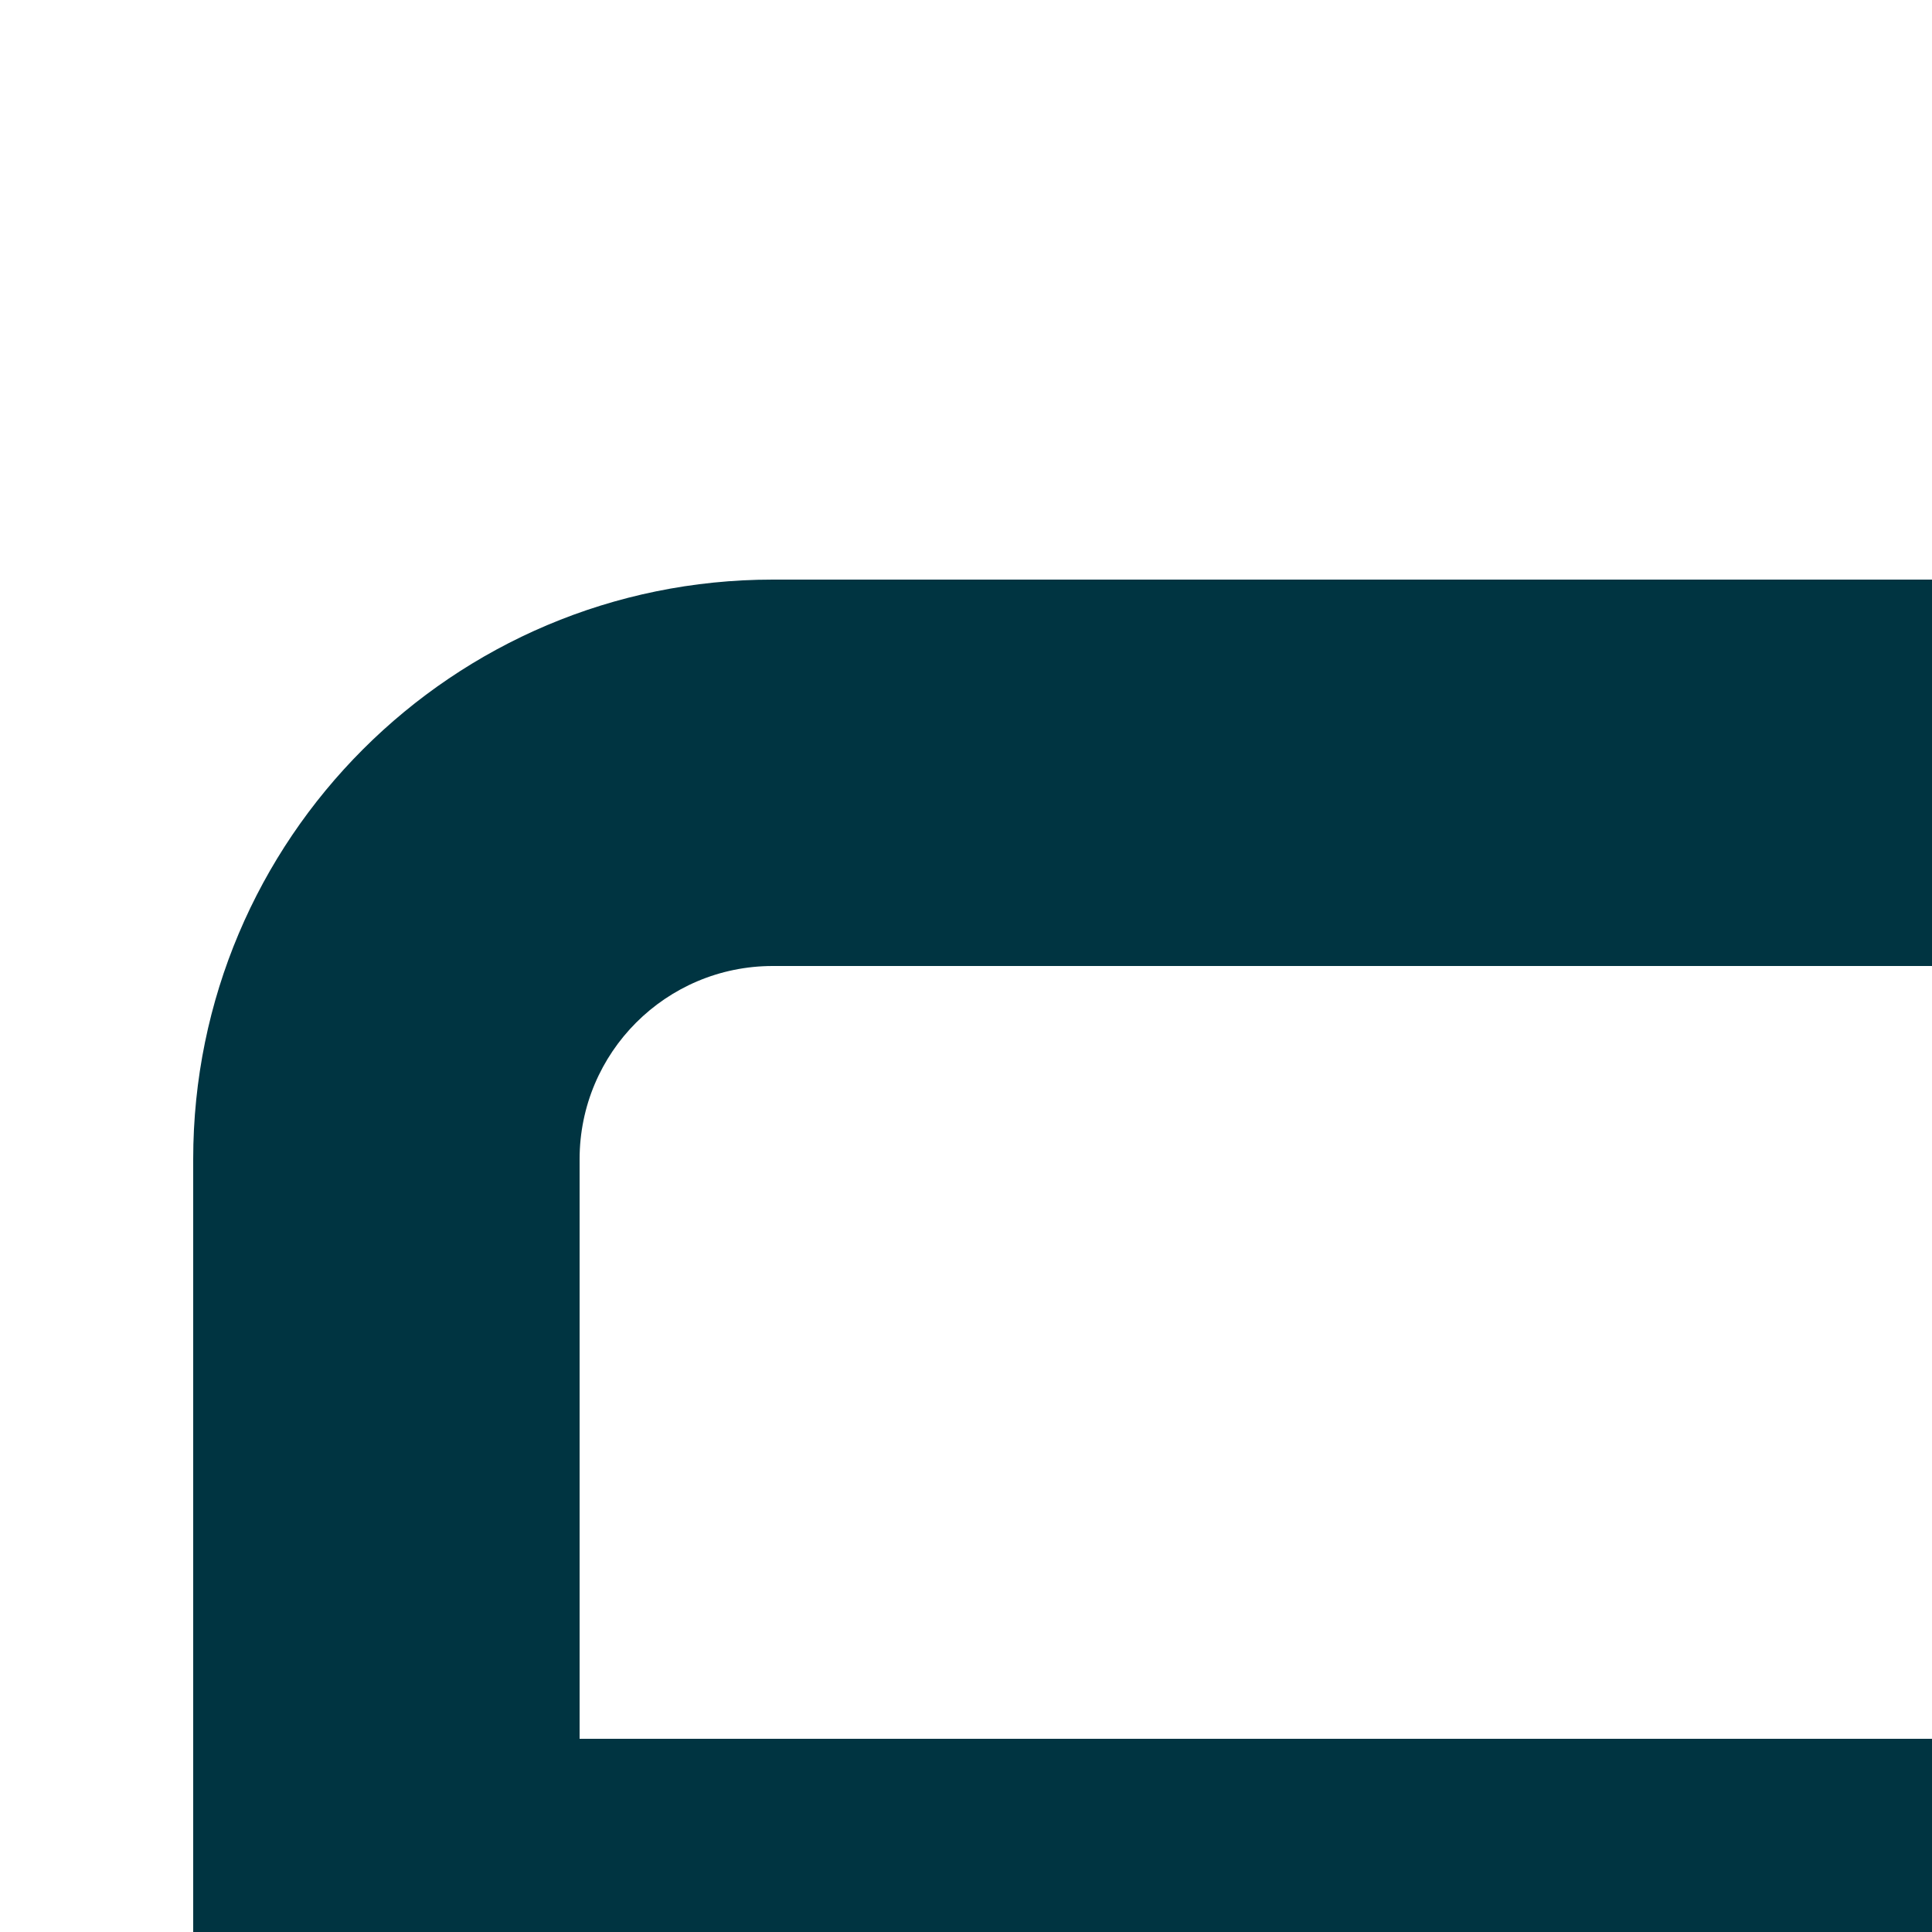
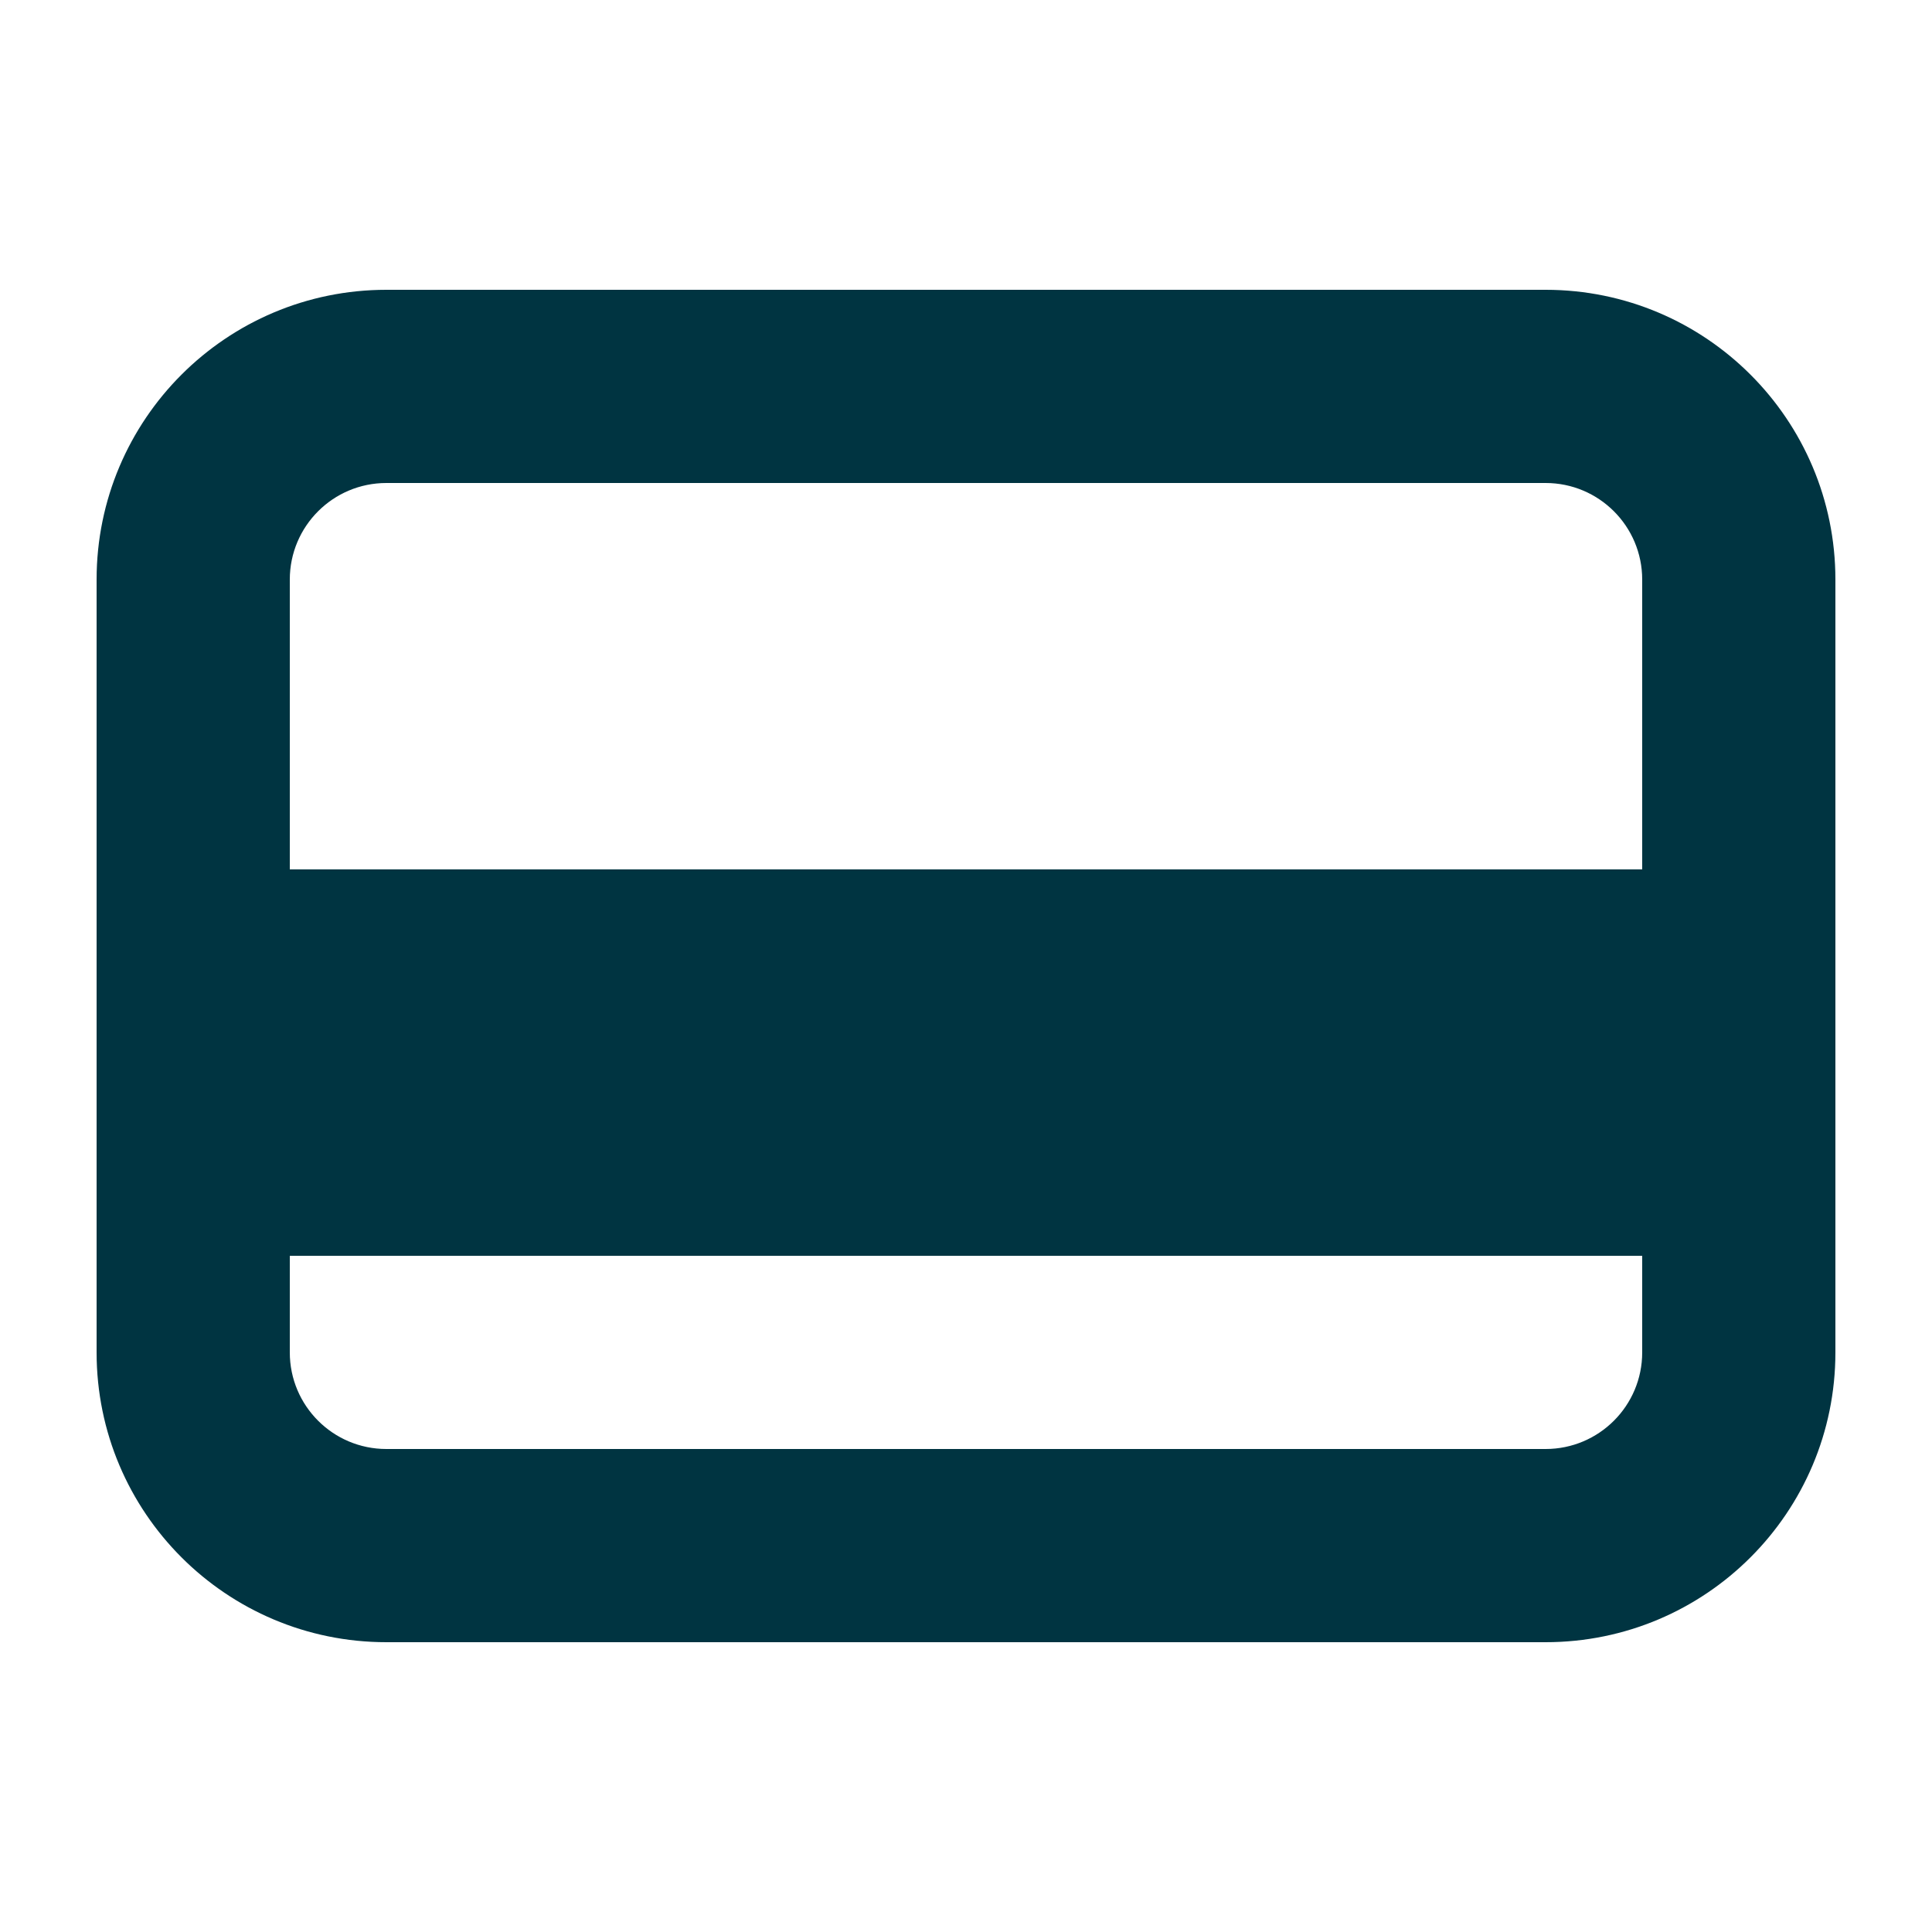
- <svg xmlns="http://www.w3.org/2000/svg" width="20" height="20" viewBox="0 0 20 20" fill="none">
+ <svg xmlns="http://www.w3.org/2000/svg" width="20" height="20" viewBox="0 0 40 40" fill="none">
  <path fill-rule="evenodd" clip-rule="evenodd" d="M2 12C2 8.686 4.686 6 8 6H32C35.314 6 38 8.686 38 12V28C38 31.314 35.314 34 32 34H8C4.686 34 2 31.314 2 28V12ZM8 10C6.895 10 6 10.895 6 12V18H34V12C34 10.895 33.105 10 32 10H8ZM34 26H6V28C6 29.105 6.895 30 8 30H32C33.105 30 34 29.105 34 28V26Z" fill="#003441" />
</svg>
